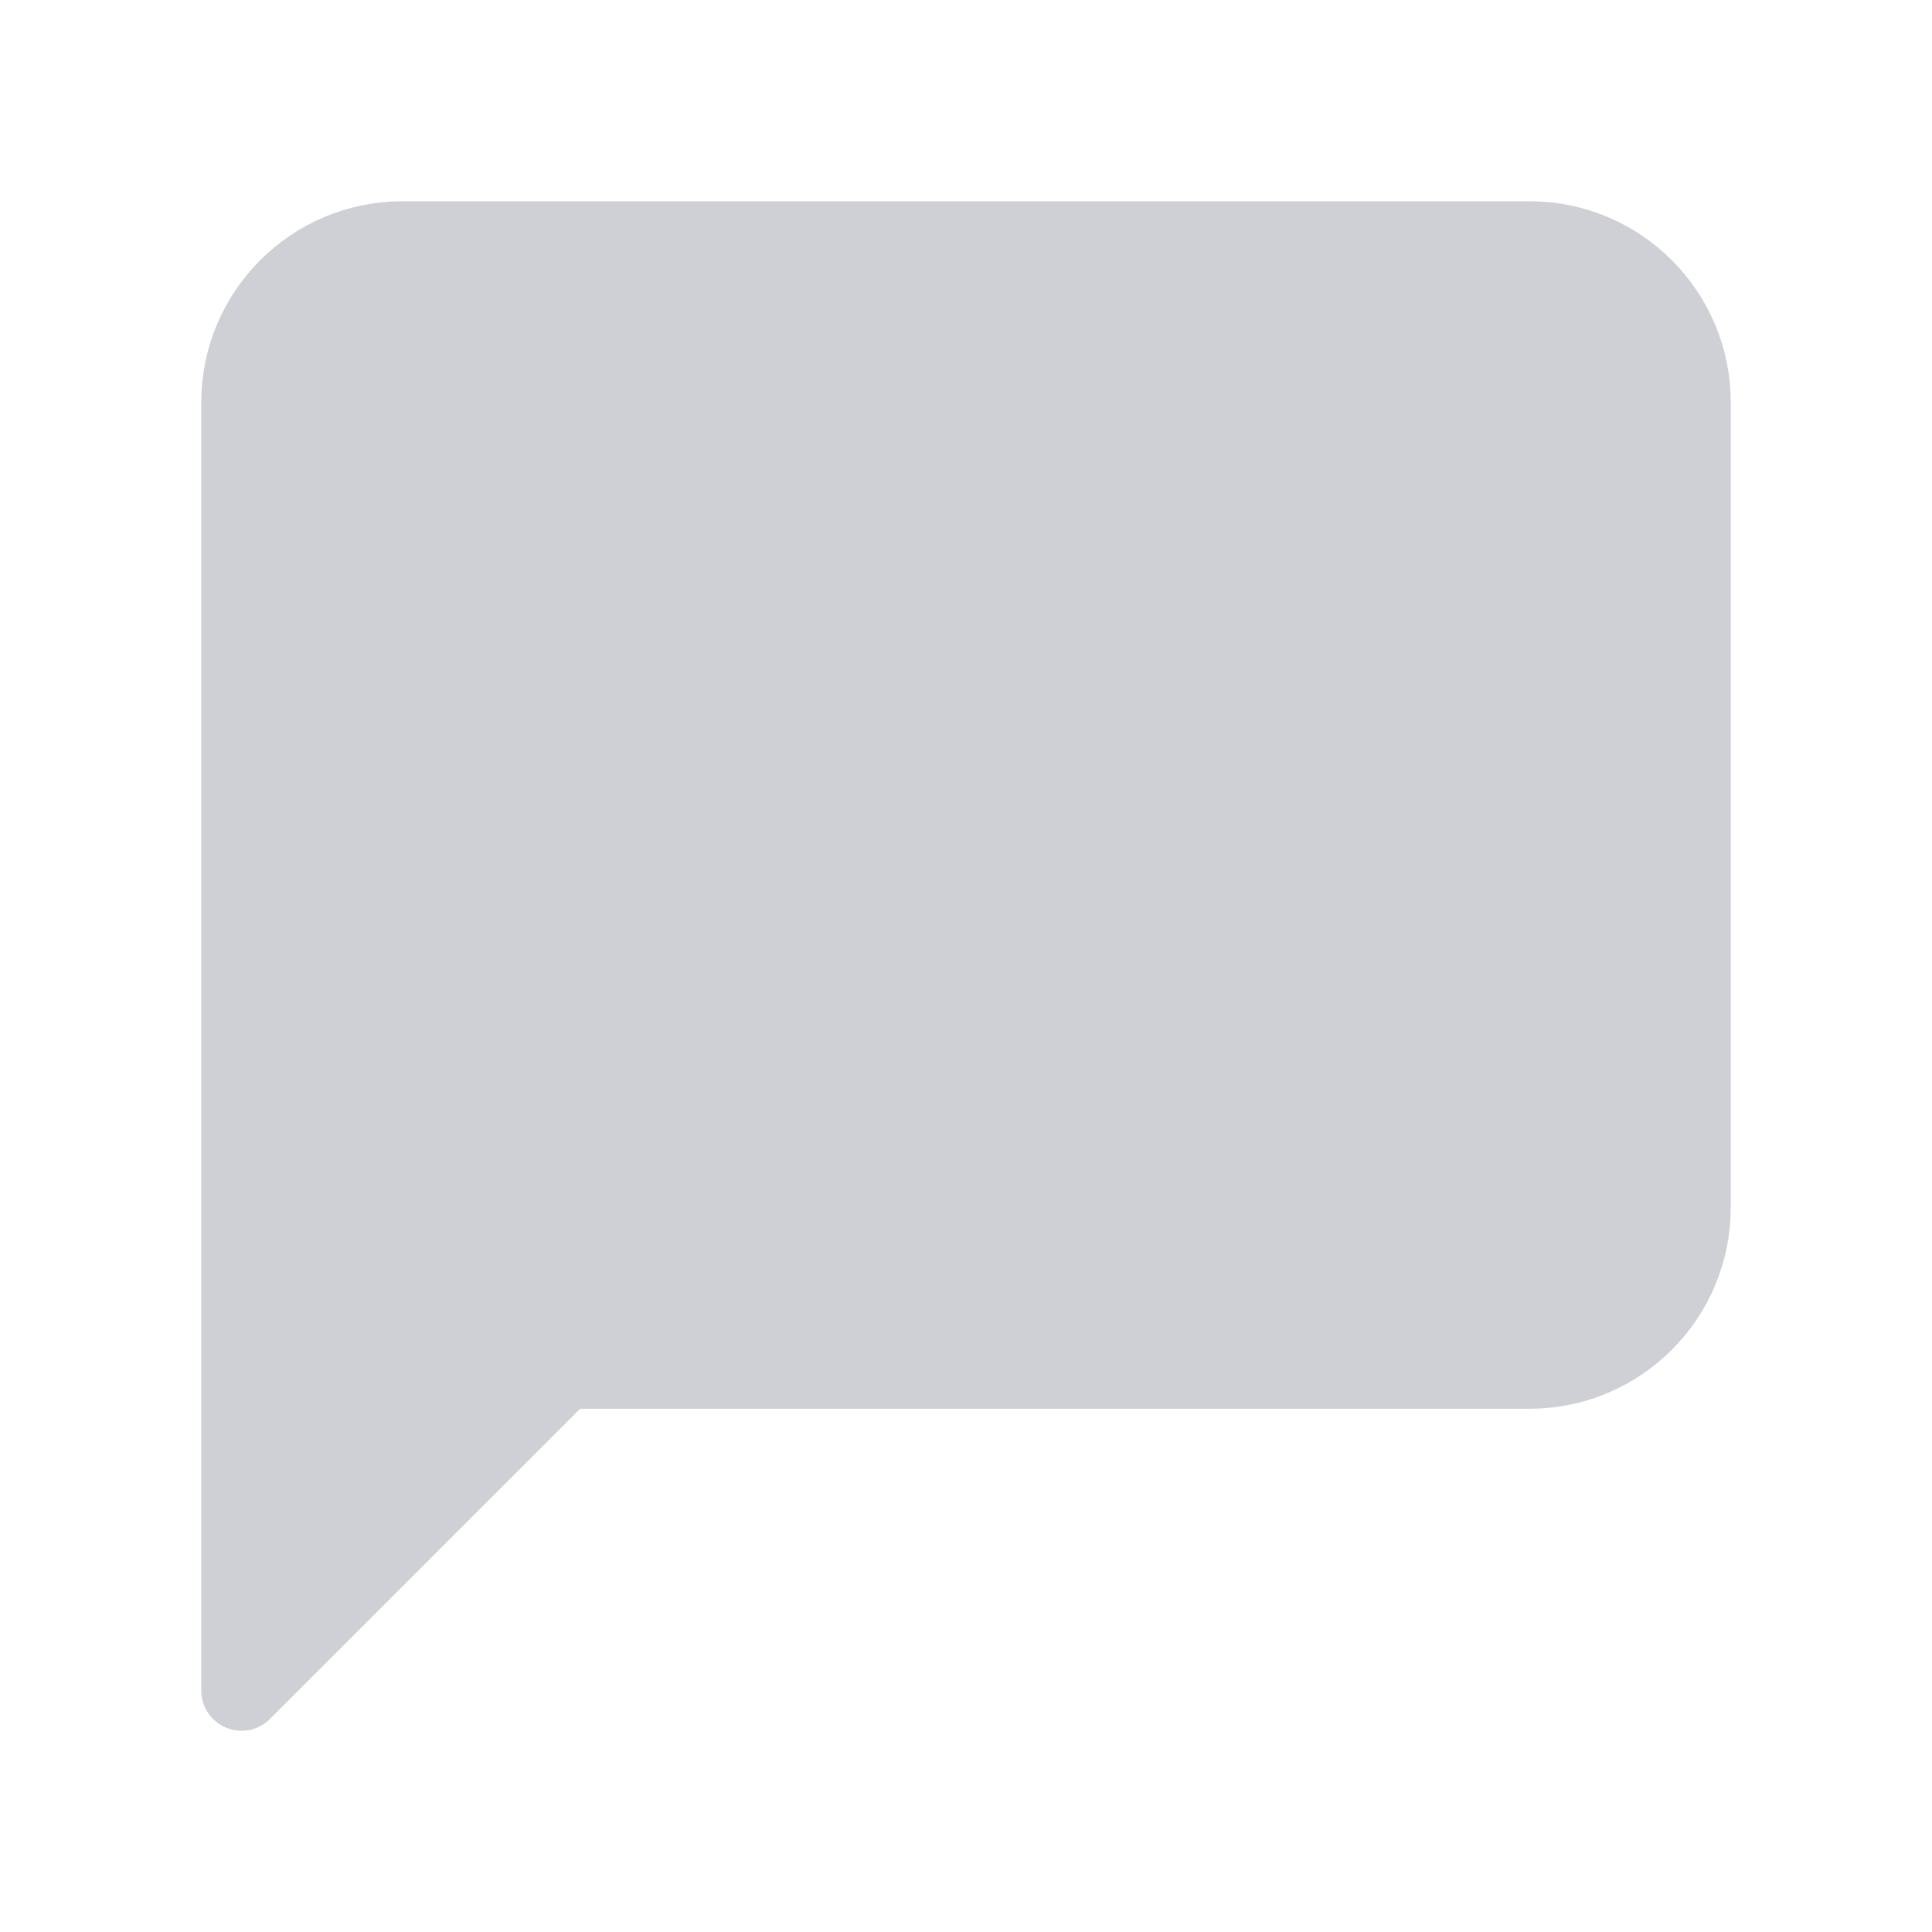
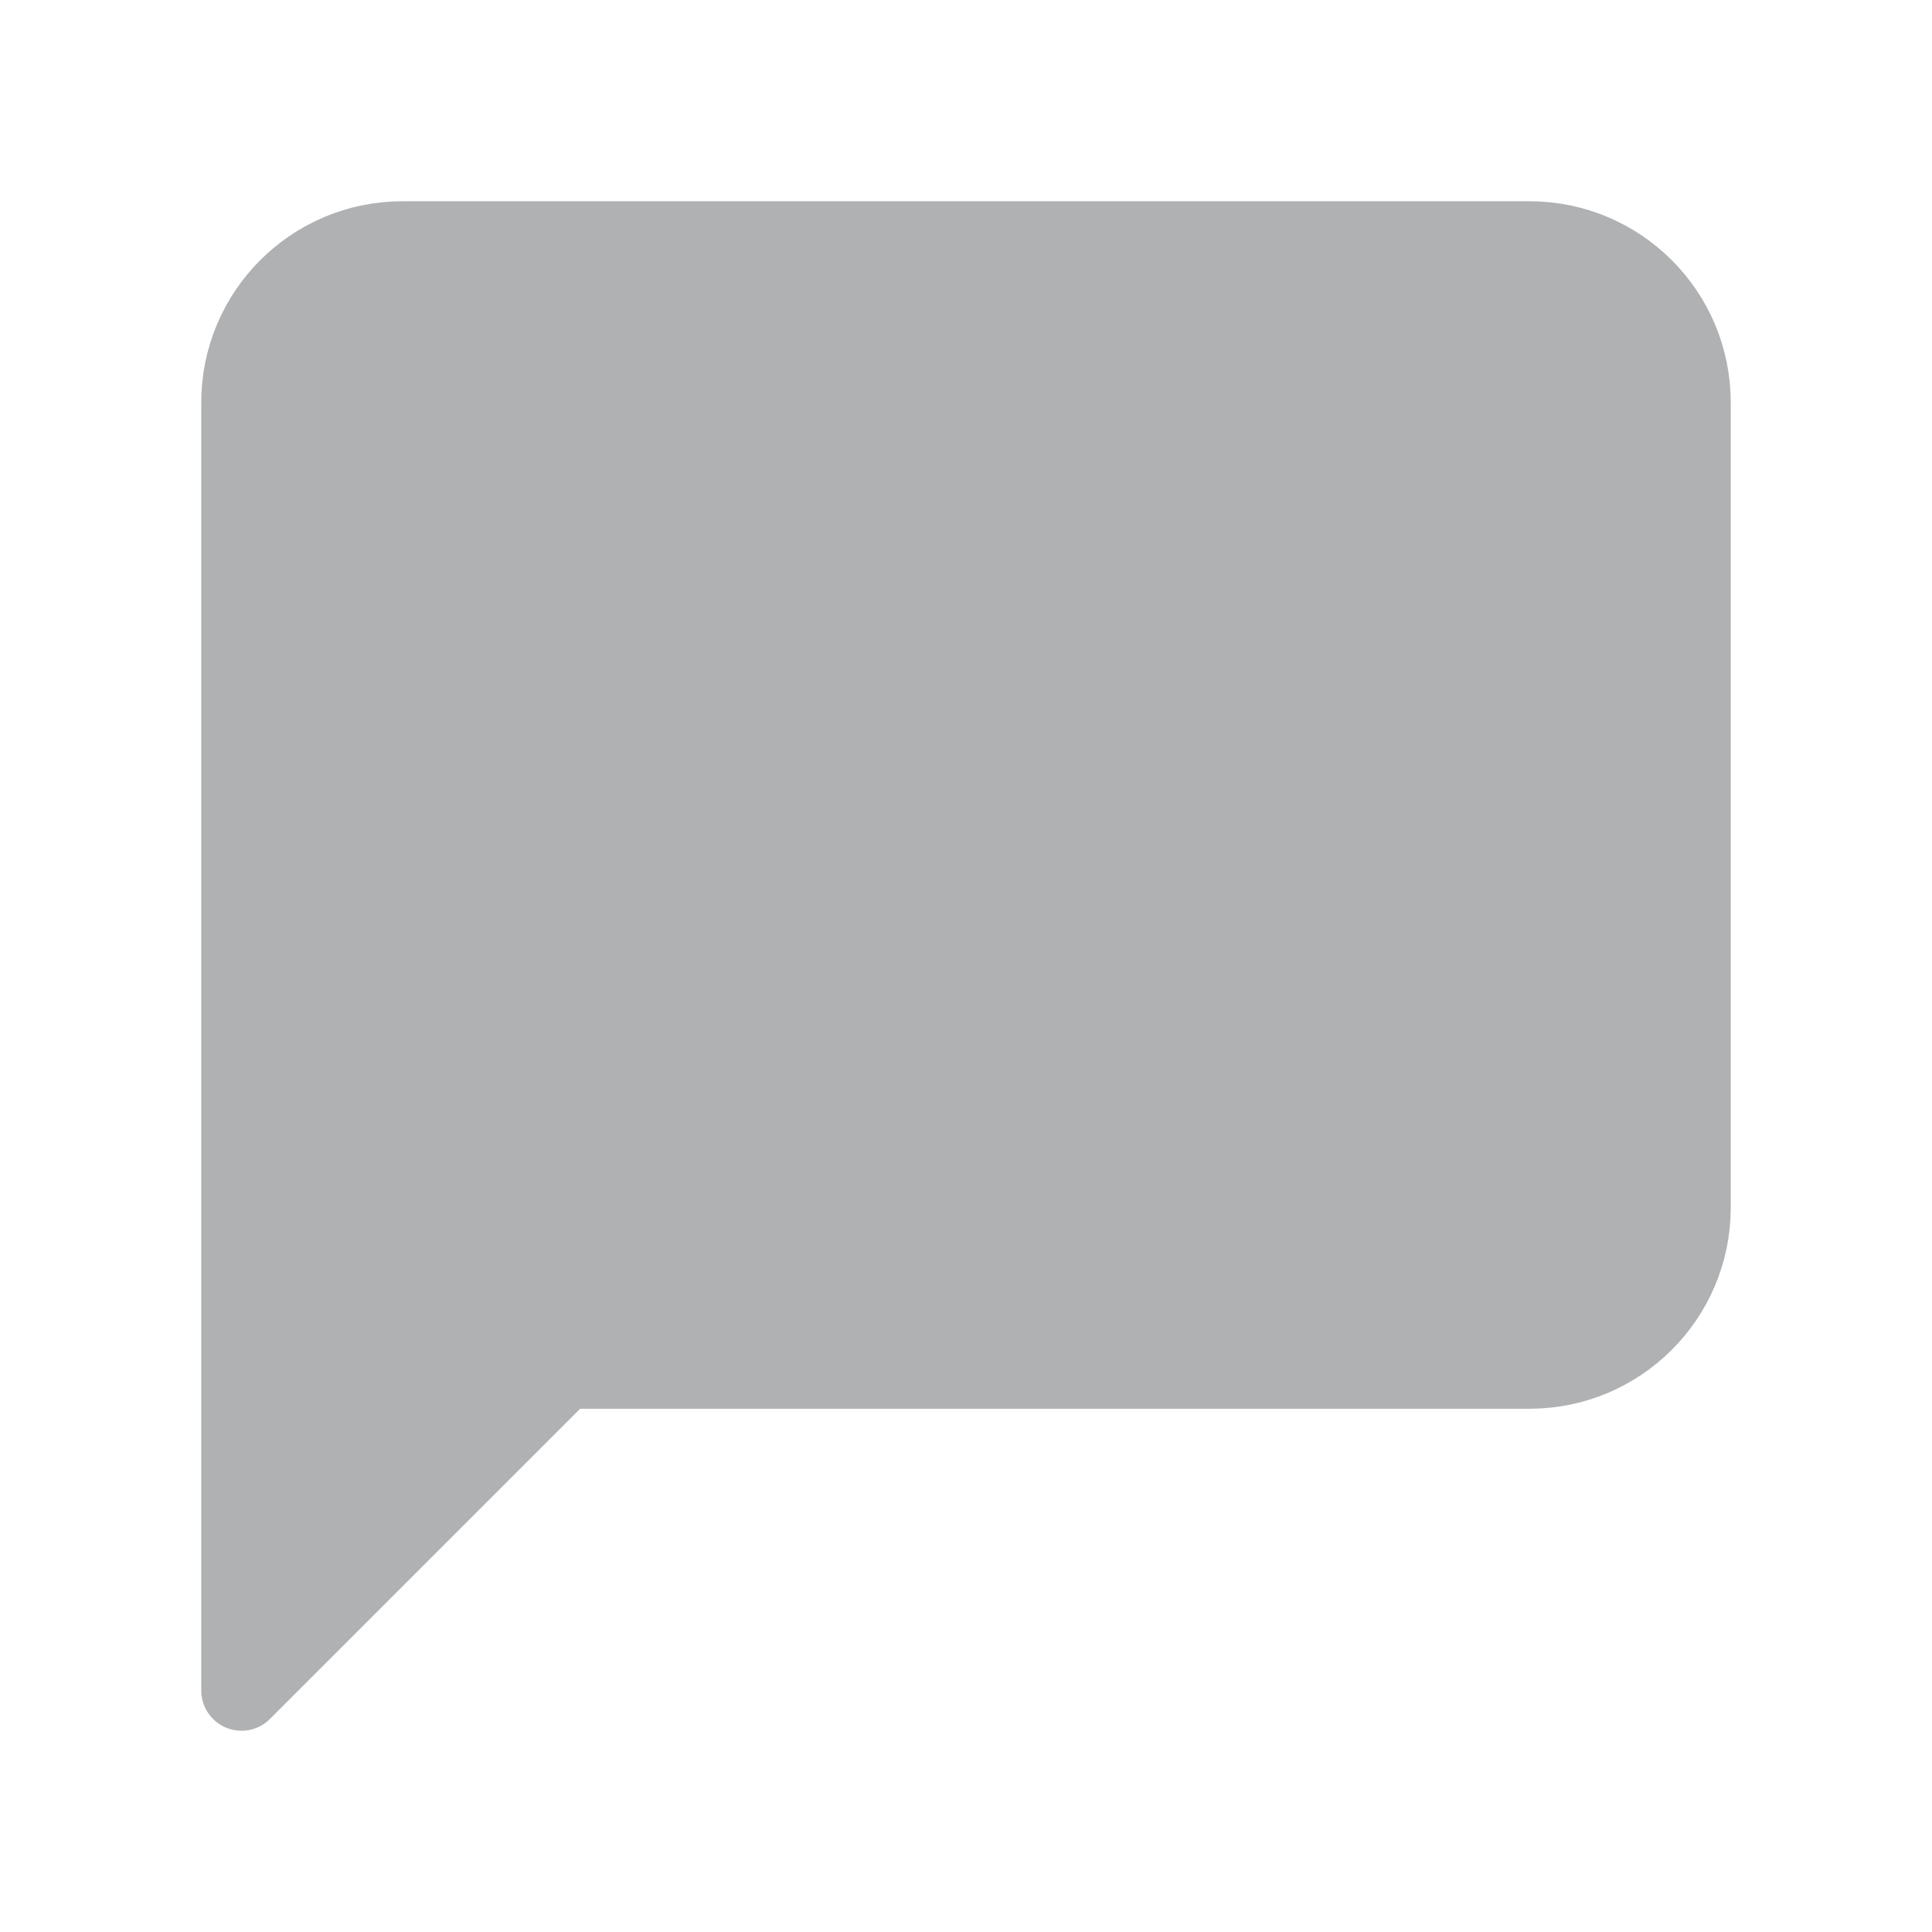
- <svg xmlns="http://www.w3.org/2000/svg" width="13" height="13" viewBox="0 0 24 24" fill="#CED0D6" stroke="#CED0D6" stroke-linecap="round" stroke-linejoin="round">
-   <path d="M21 15a2 2 0 0 1-2 2H7l-4 4V5a2 2 0 0 1 2-2h14a2 2 0 0 1 2 2z" />
+ <svg xmlns="http://www.w3.org/2000/svg" width="13" height="13" viewBox="0 0 24 24">
+   <path fill="#AFB1B3" stroke="#AFB1B3" stroke-linecap="round" stroke-linejoin="round" d="M21 15a2 2 0 0 1-2 2H7l-4 4V5a2 2 0 0 1 2-2h14a2 2 0 0 1 2 2z" />
</svg>
